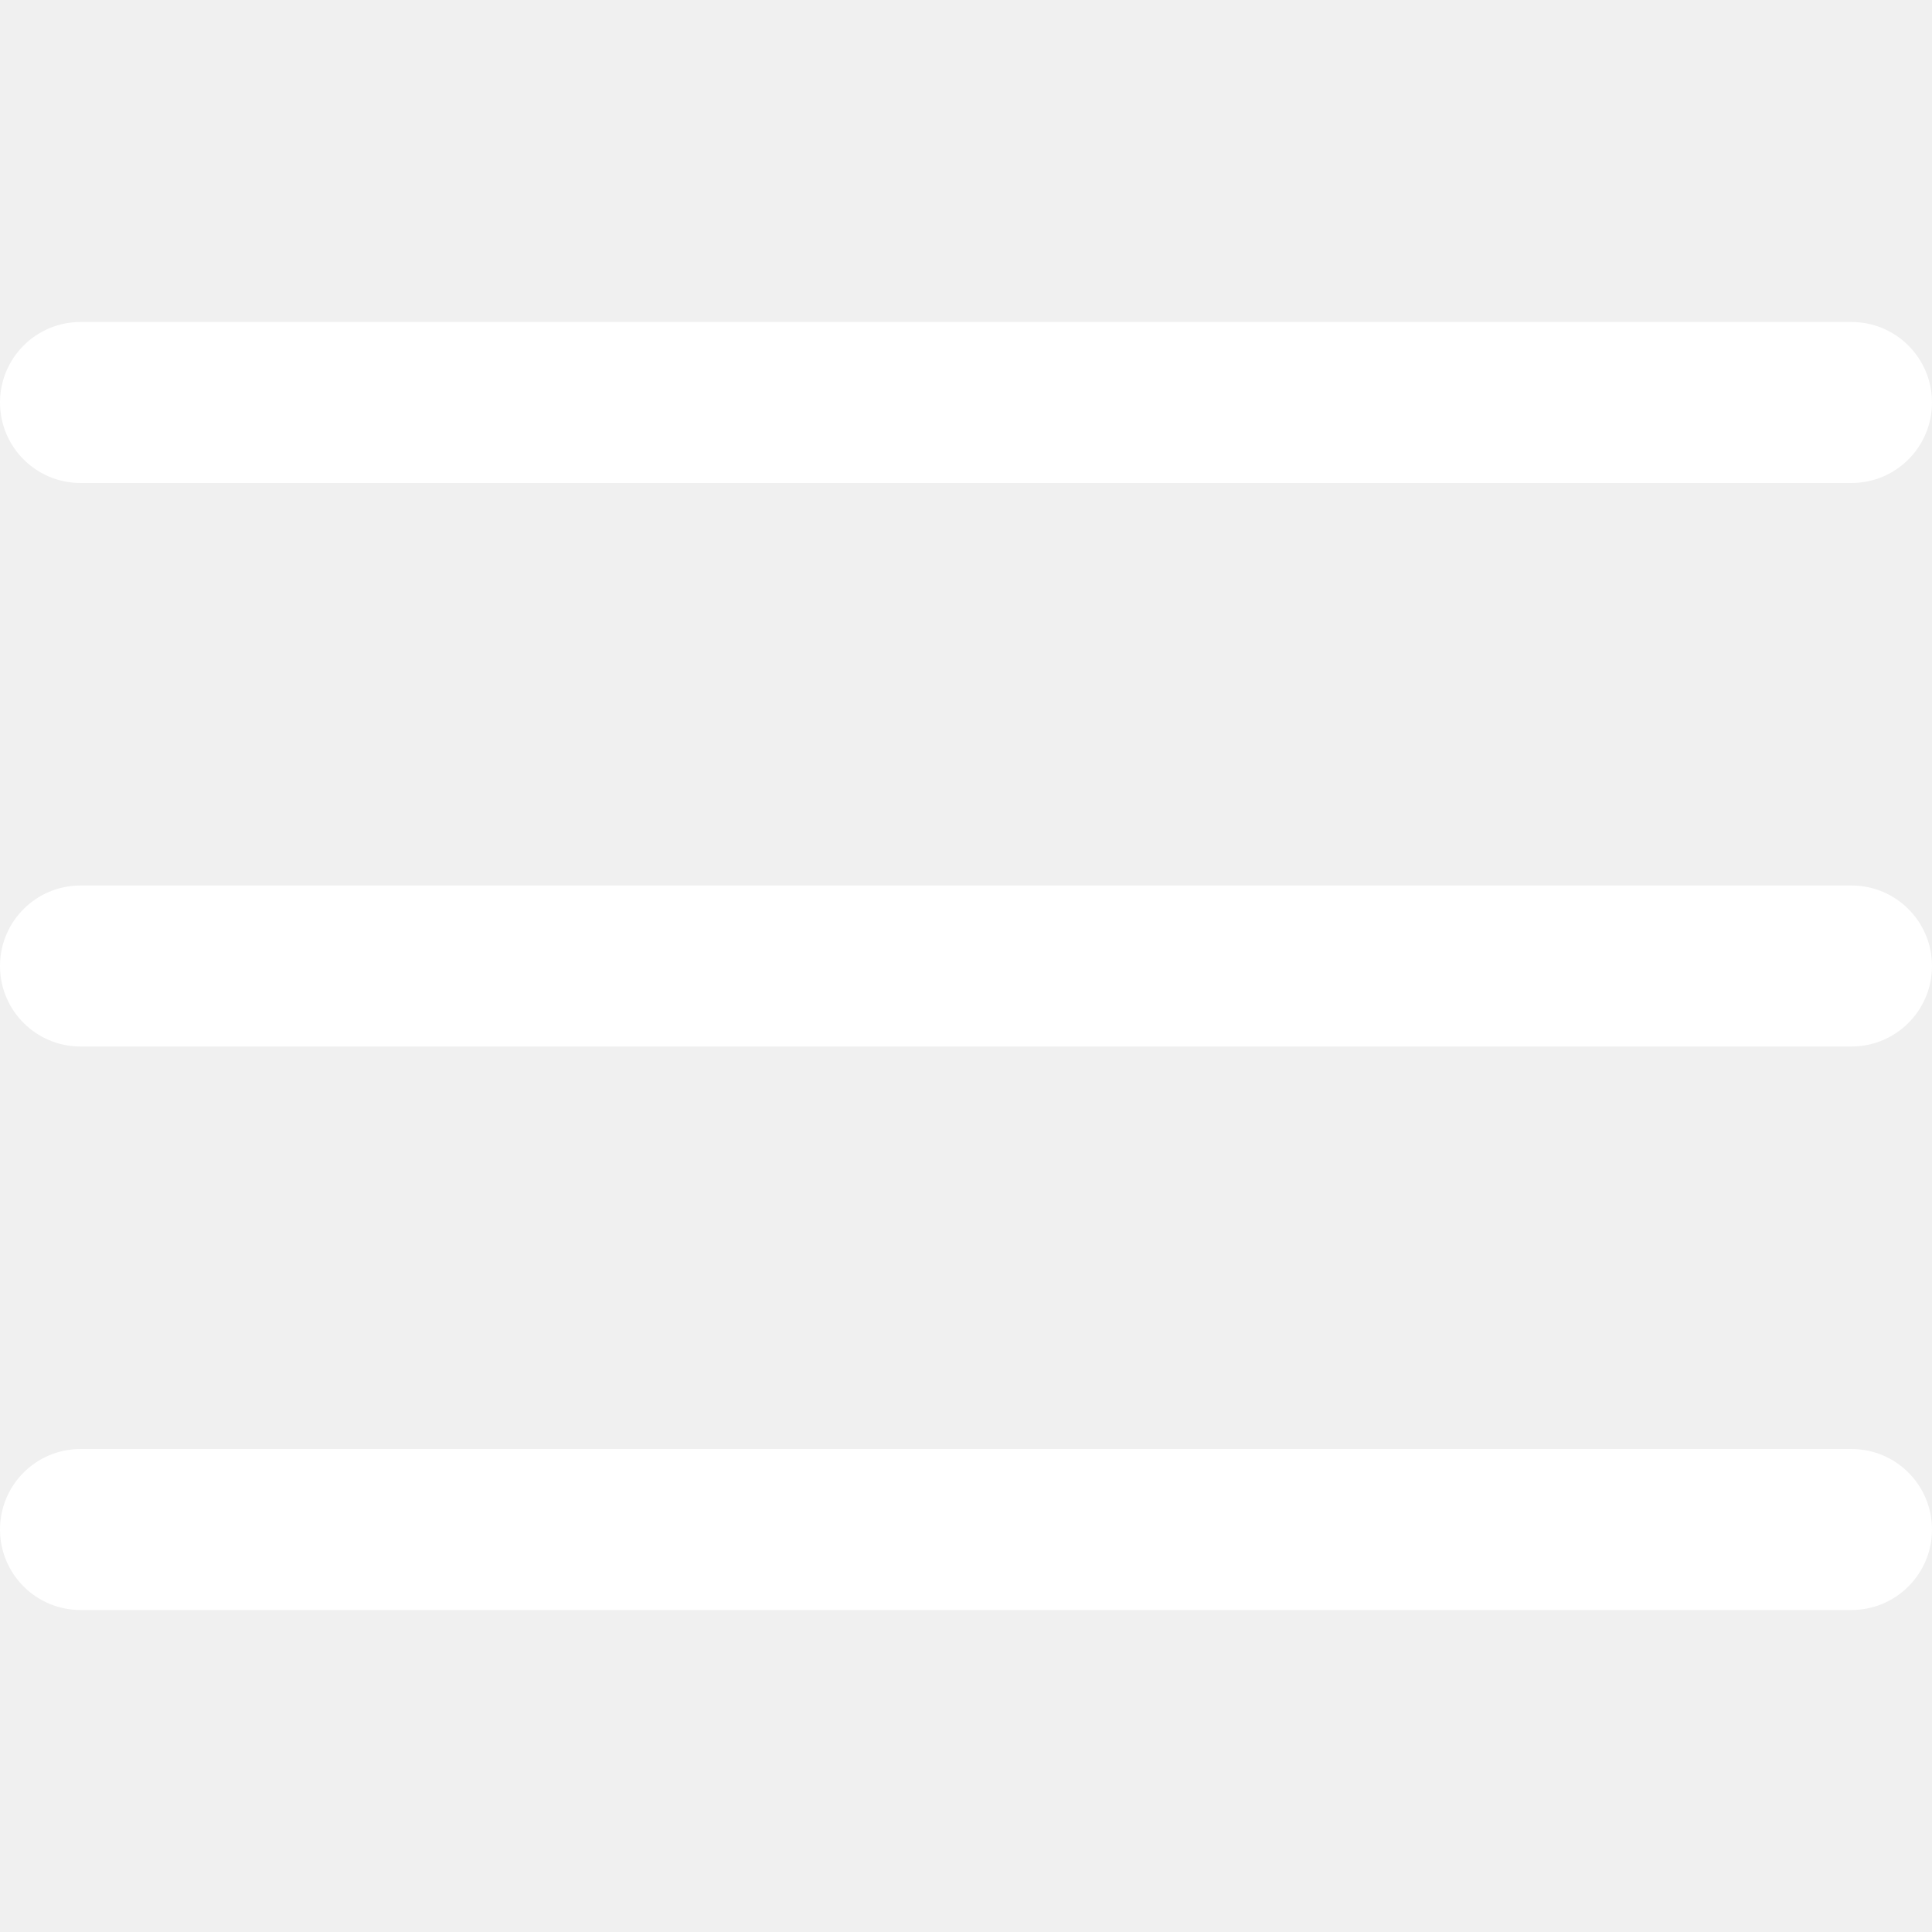
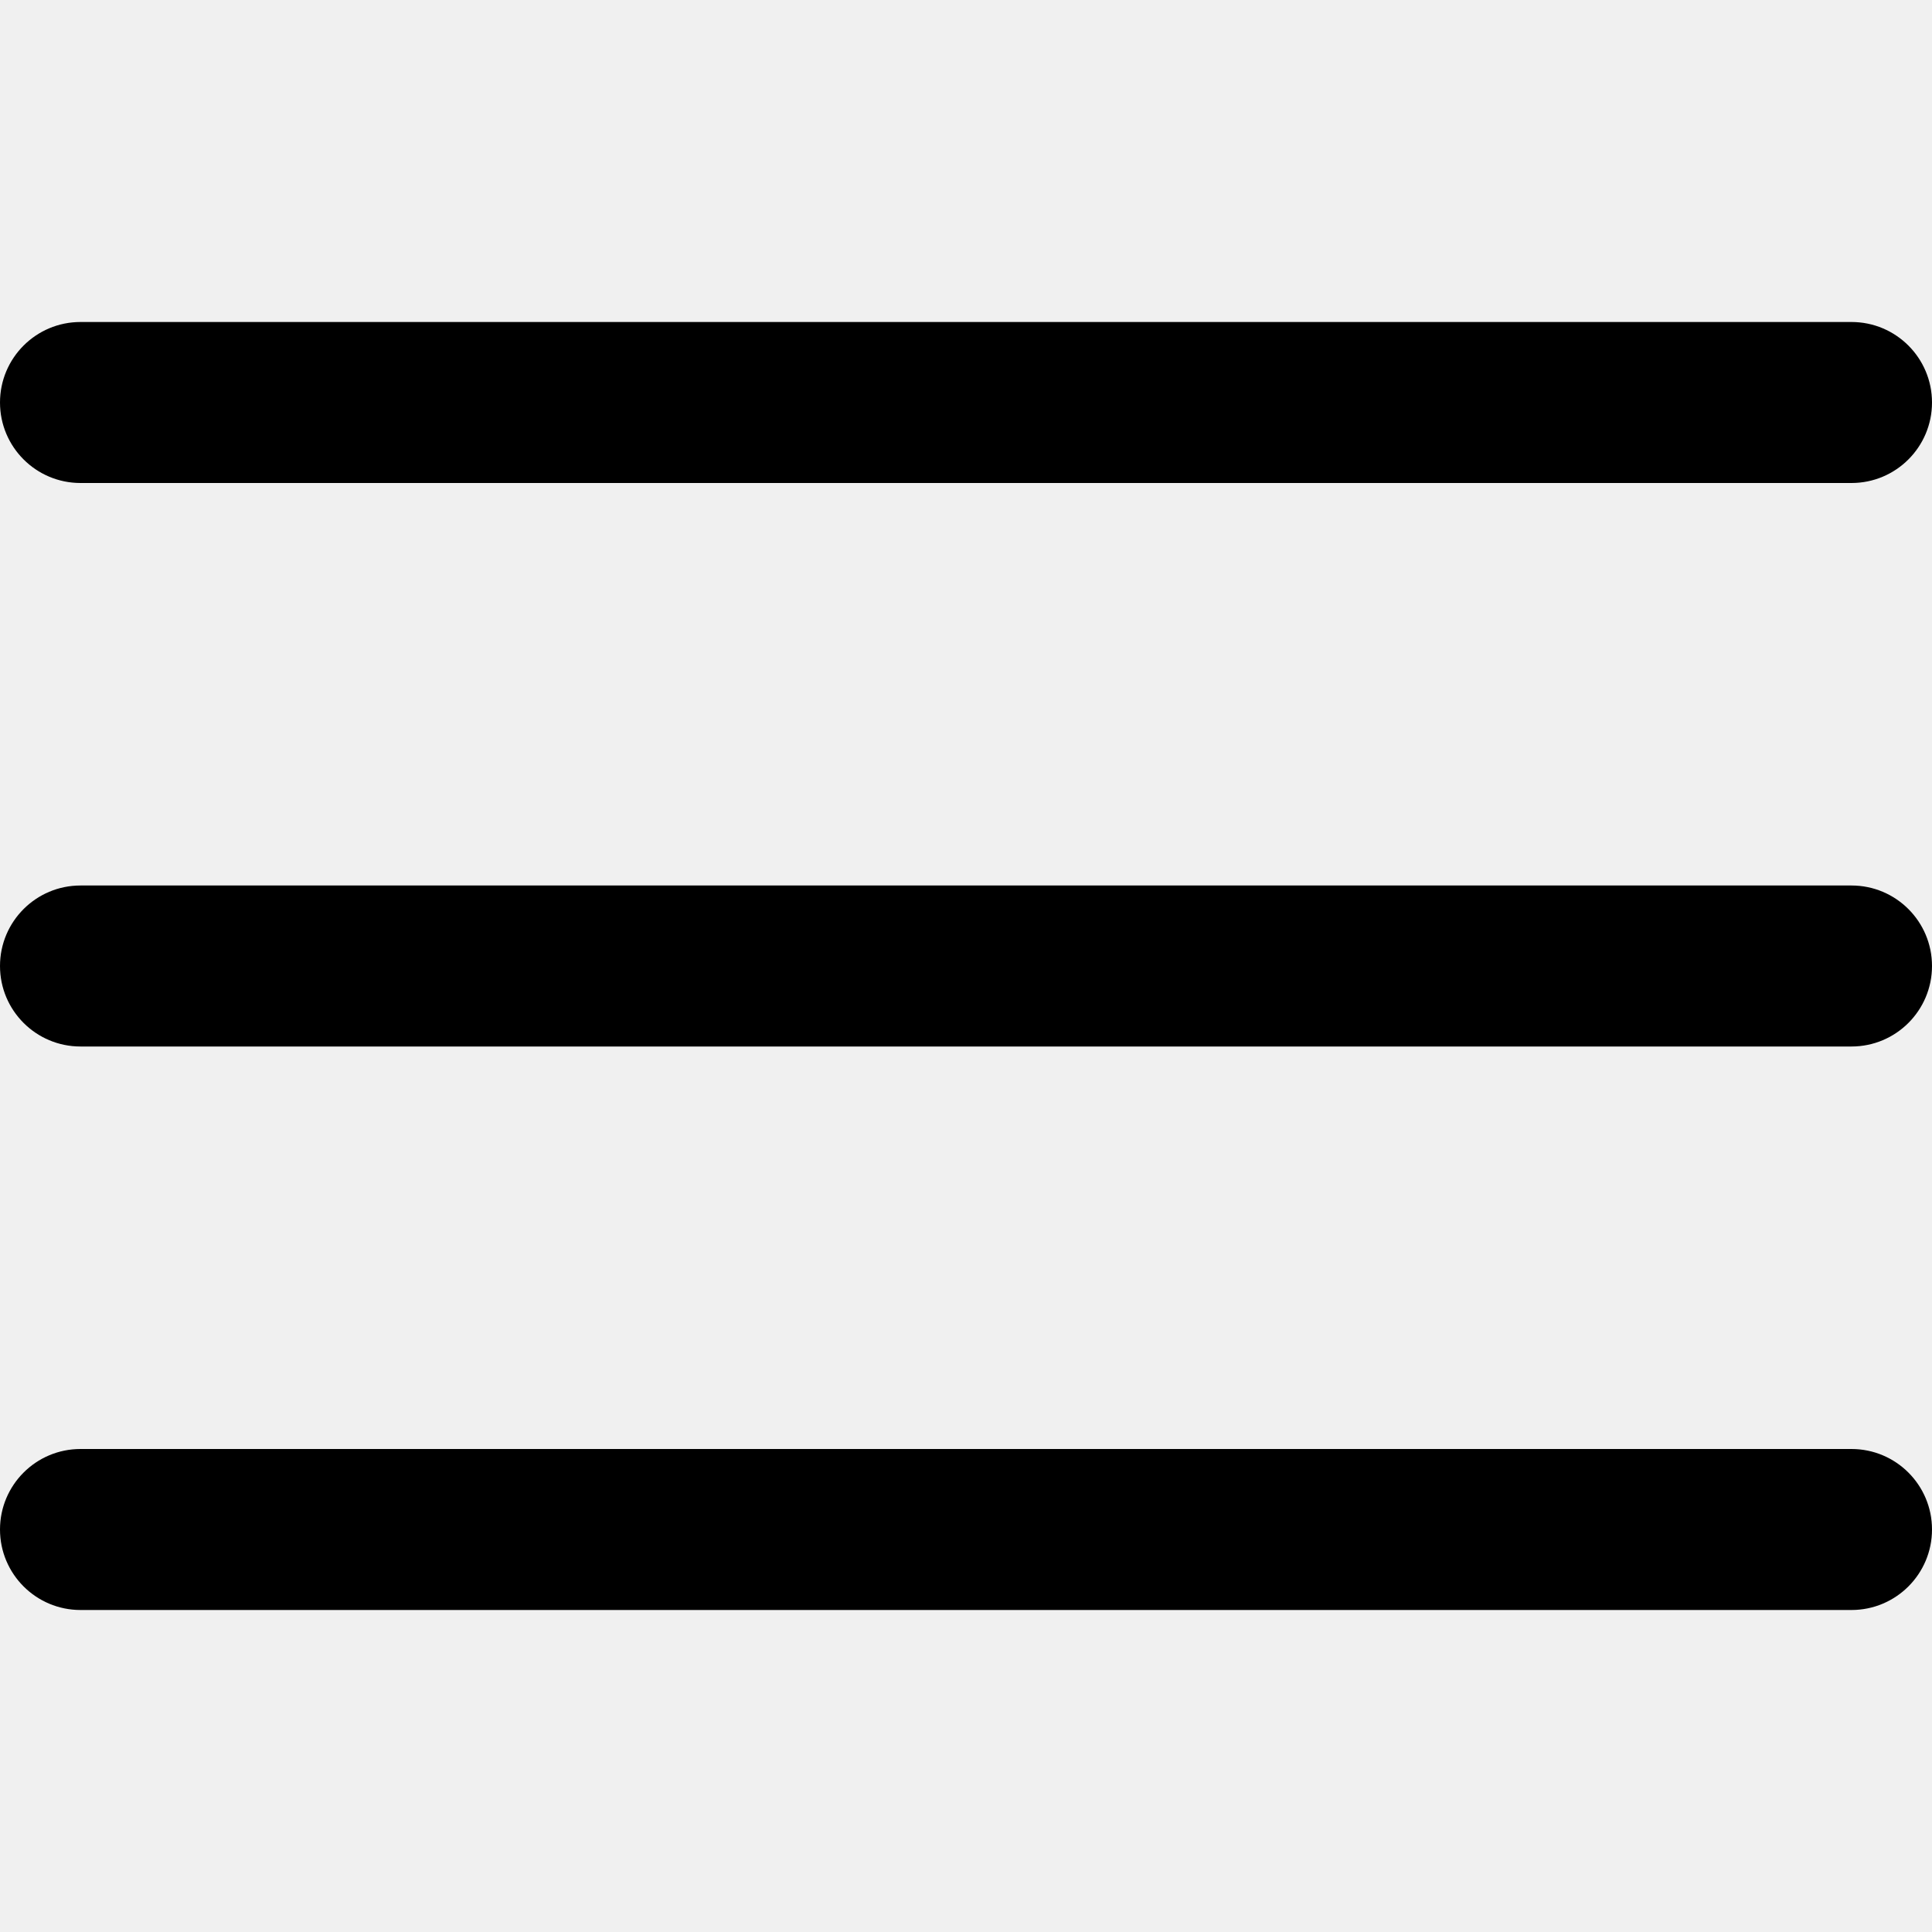
<svg xmlns="http://www.w3.org/2000/svg" id="Outline" viewBox="0 0 24 24" width="24" height="24">
-   <rect fill="white" y="11" width="24" height="2" rx="1" />
-   <rect fill="white" y="4" width="24" height="2" rx="1" />
-   <rect fill="white" y="18" width="24" height="2" rx="1" />
+   <rect fill="black" y="11" width="24" height="2" rx="1" />
+   <rect fill="black" y="4" width="24" height="2" rx="1" />
+   <rect fill="black" y="18" width="24" height="2" rx="1" />
</svg>
